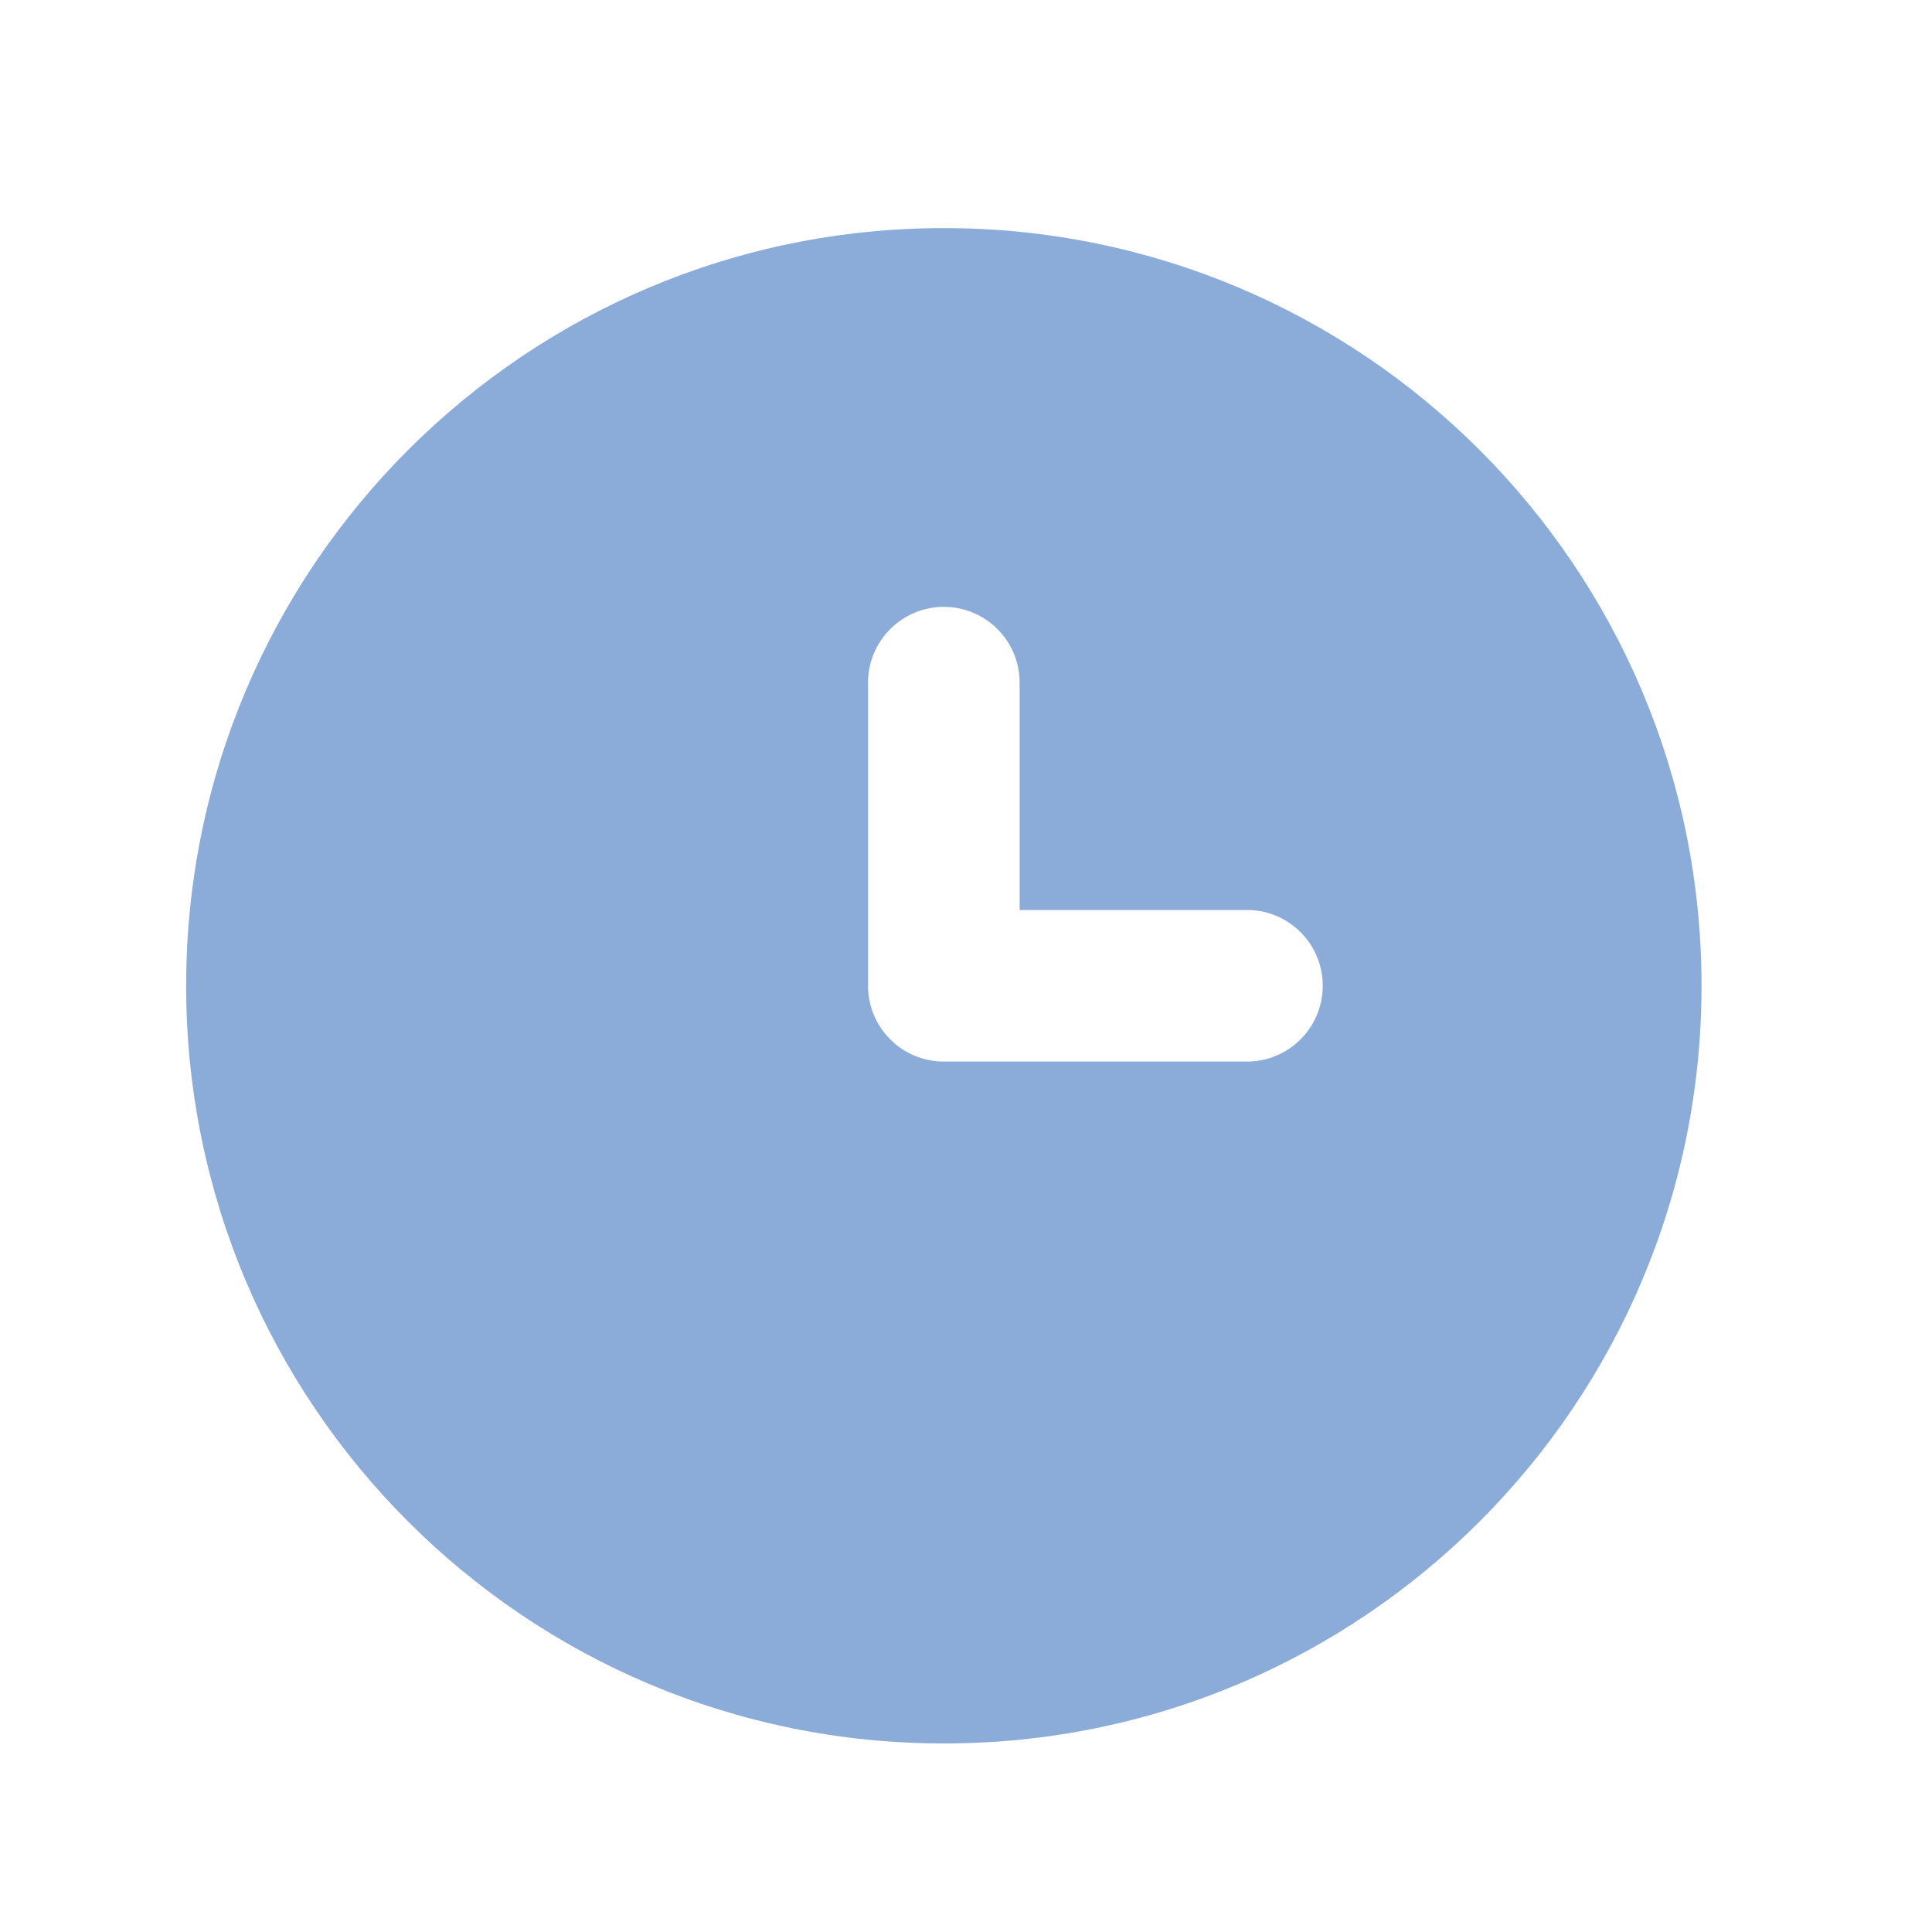
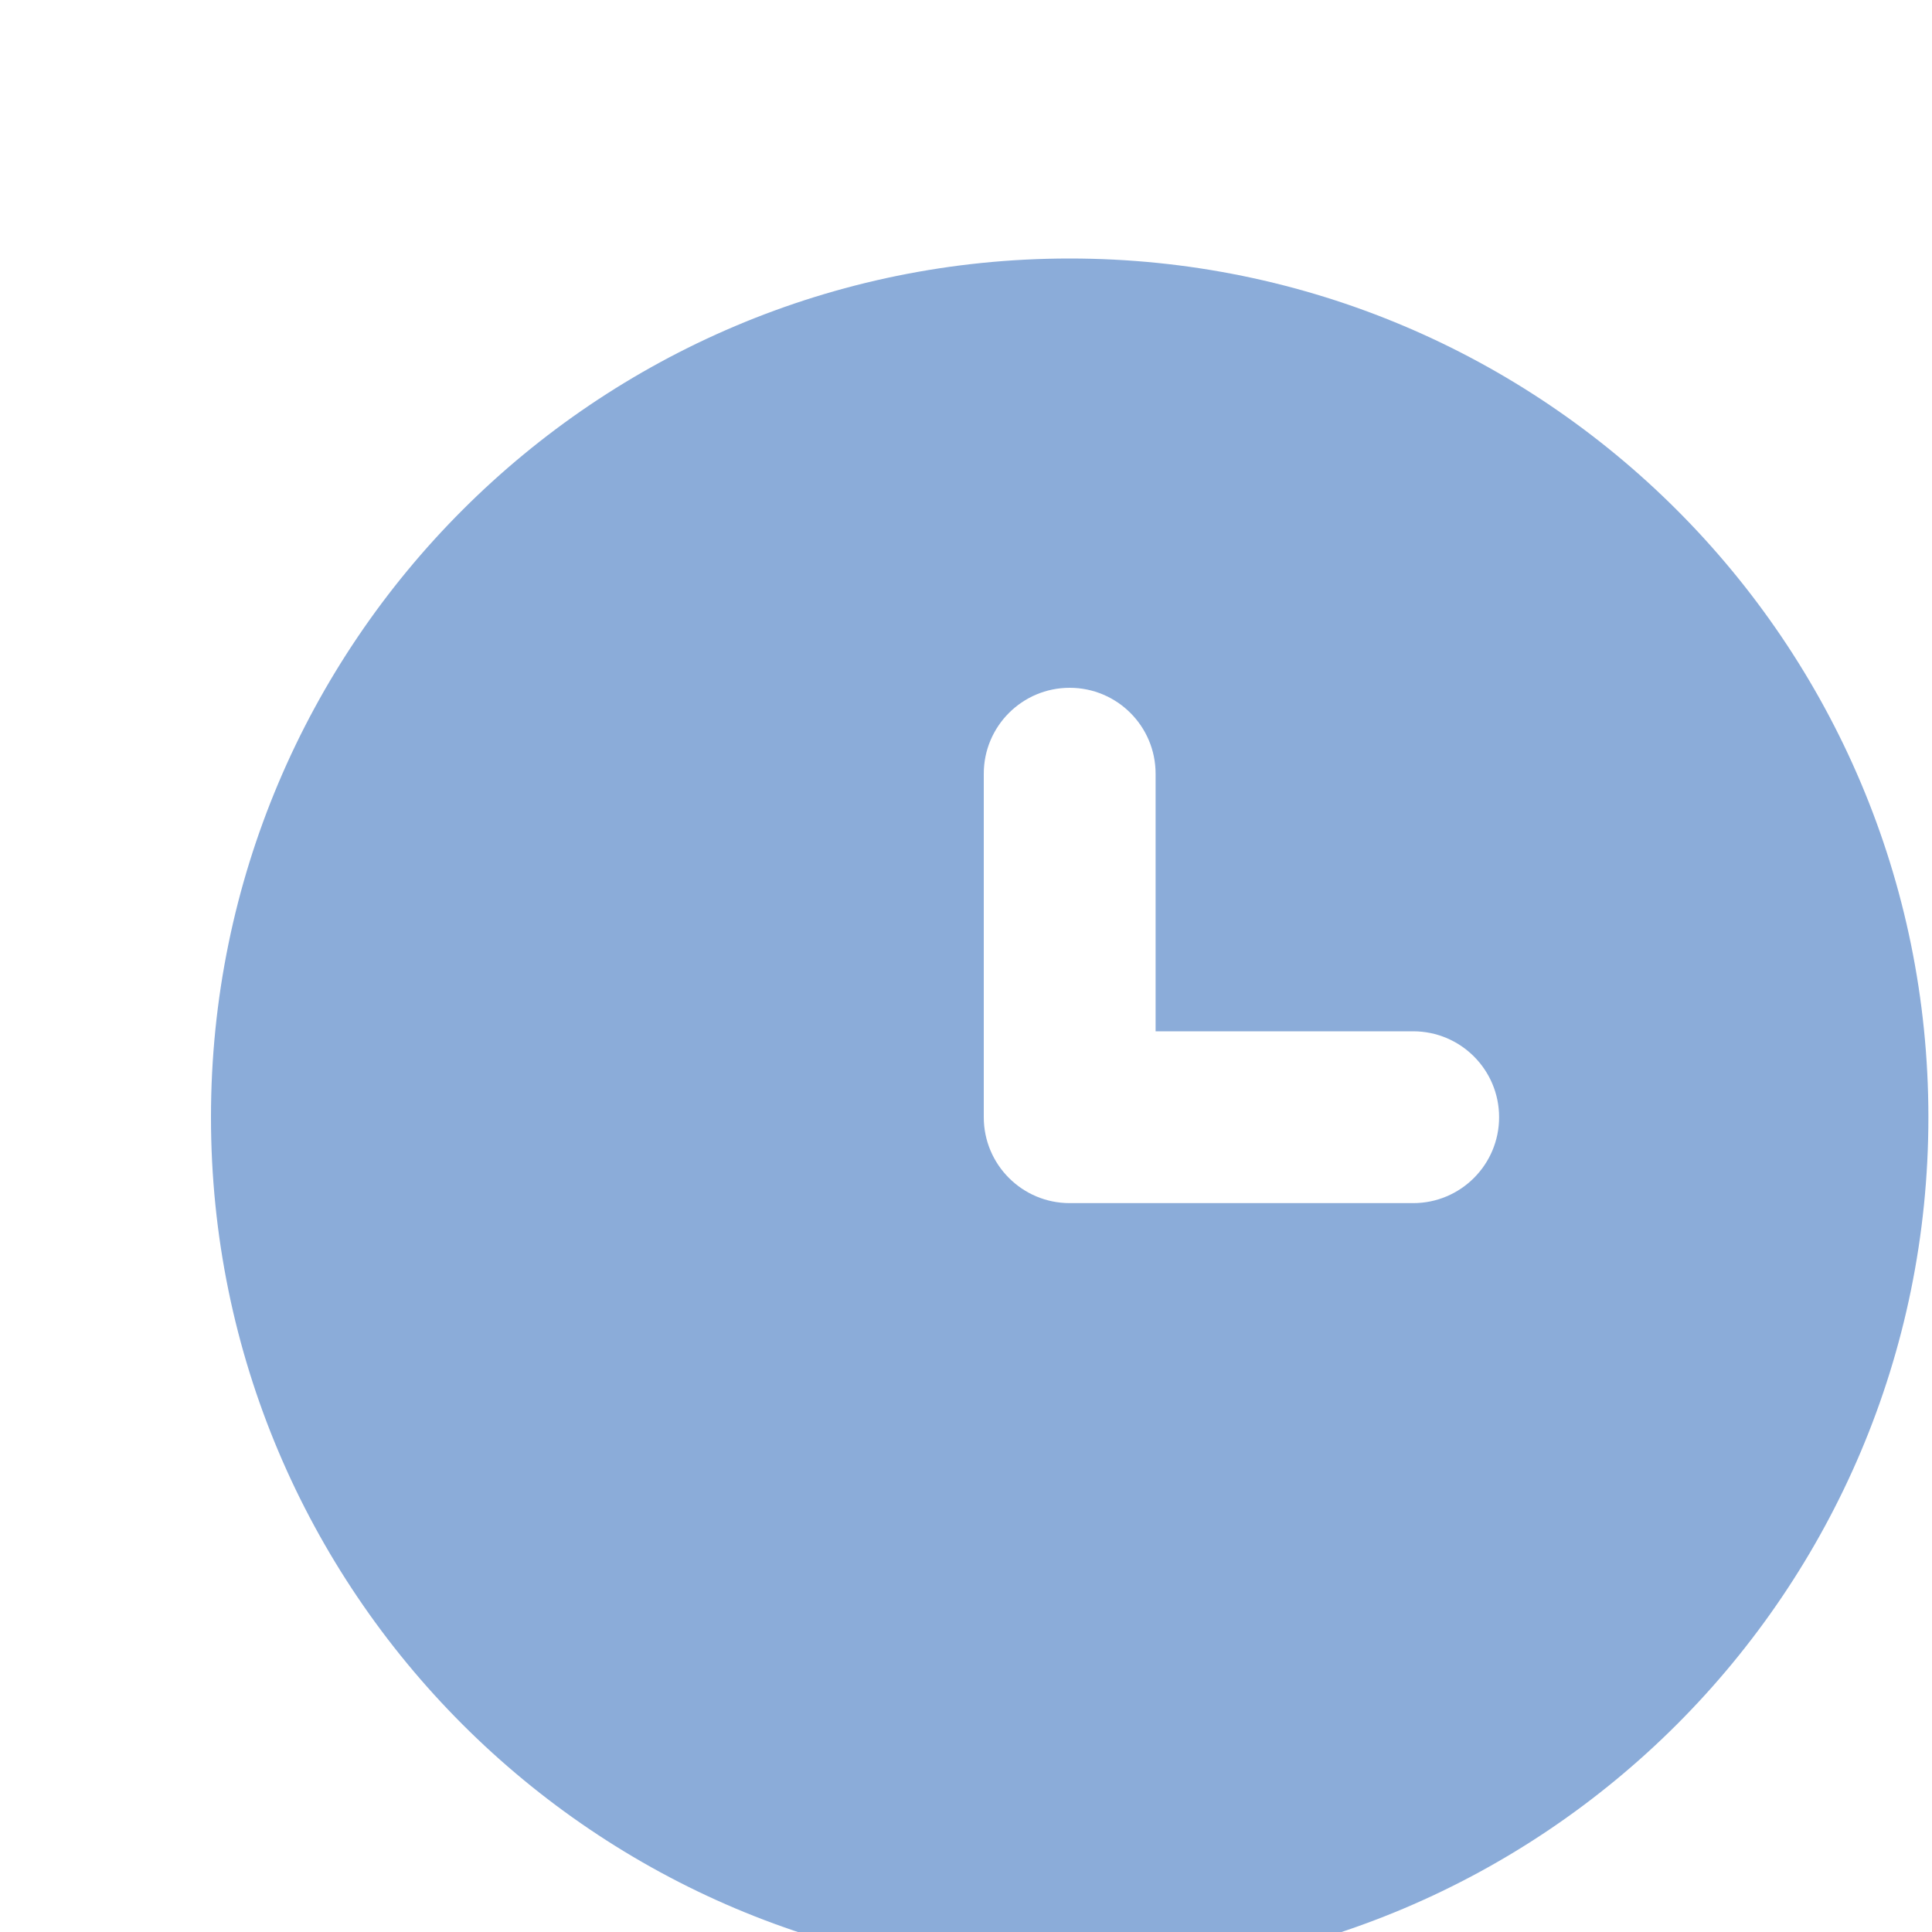
- <svg xmlns="http://www.w3.org/2000/svg" width="17" height="17">
+ <svg xmlns="http://www.w3.org/2000/svg" width="15" height="15">
  <path d="M8.305 2.007a6.667 6.667 0 1 0 0 13.334 6.667 6.667 0 0 0 0-13.334Zm2.667 7.334H8.305a.667.667 0 0 1-.667-.667V6.007a.667.667 0 0 1 1.334 0v2h2a.667.667 0 0 1 0 1.334Z" fill="#8BACD9" />
</svg>
